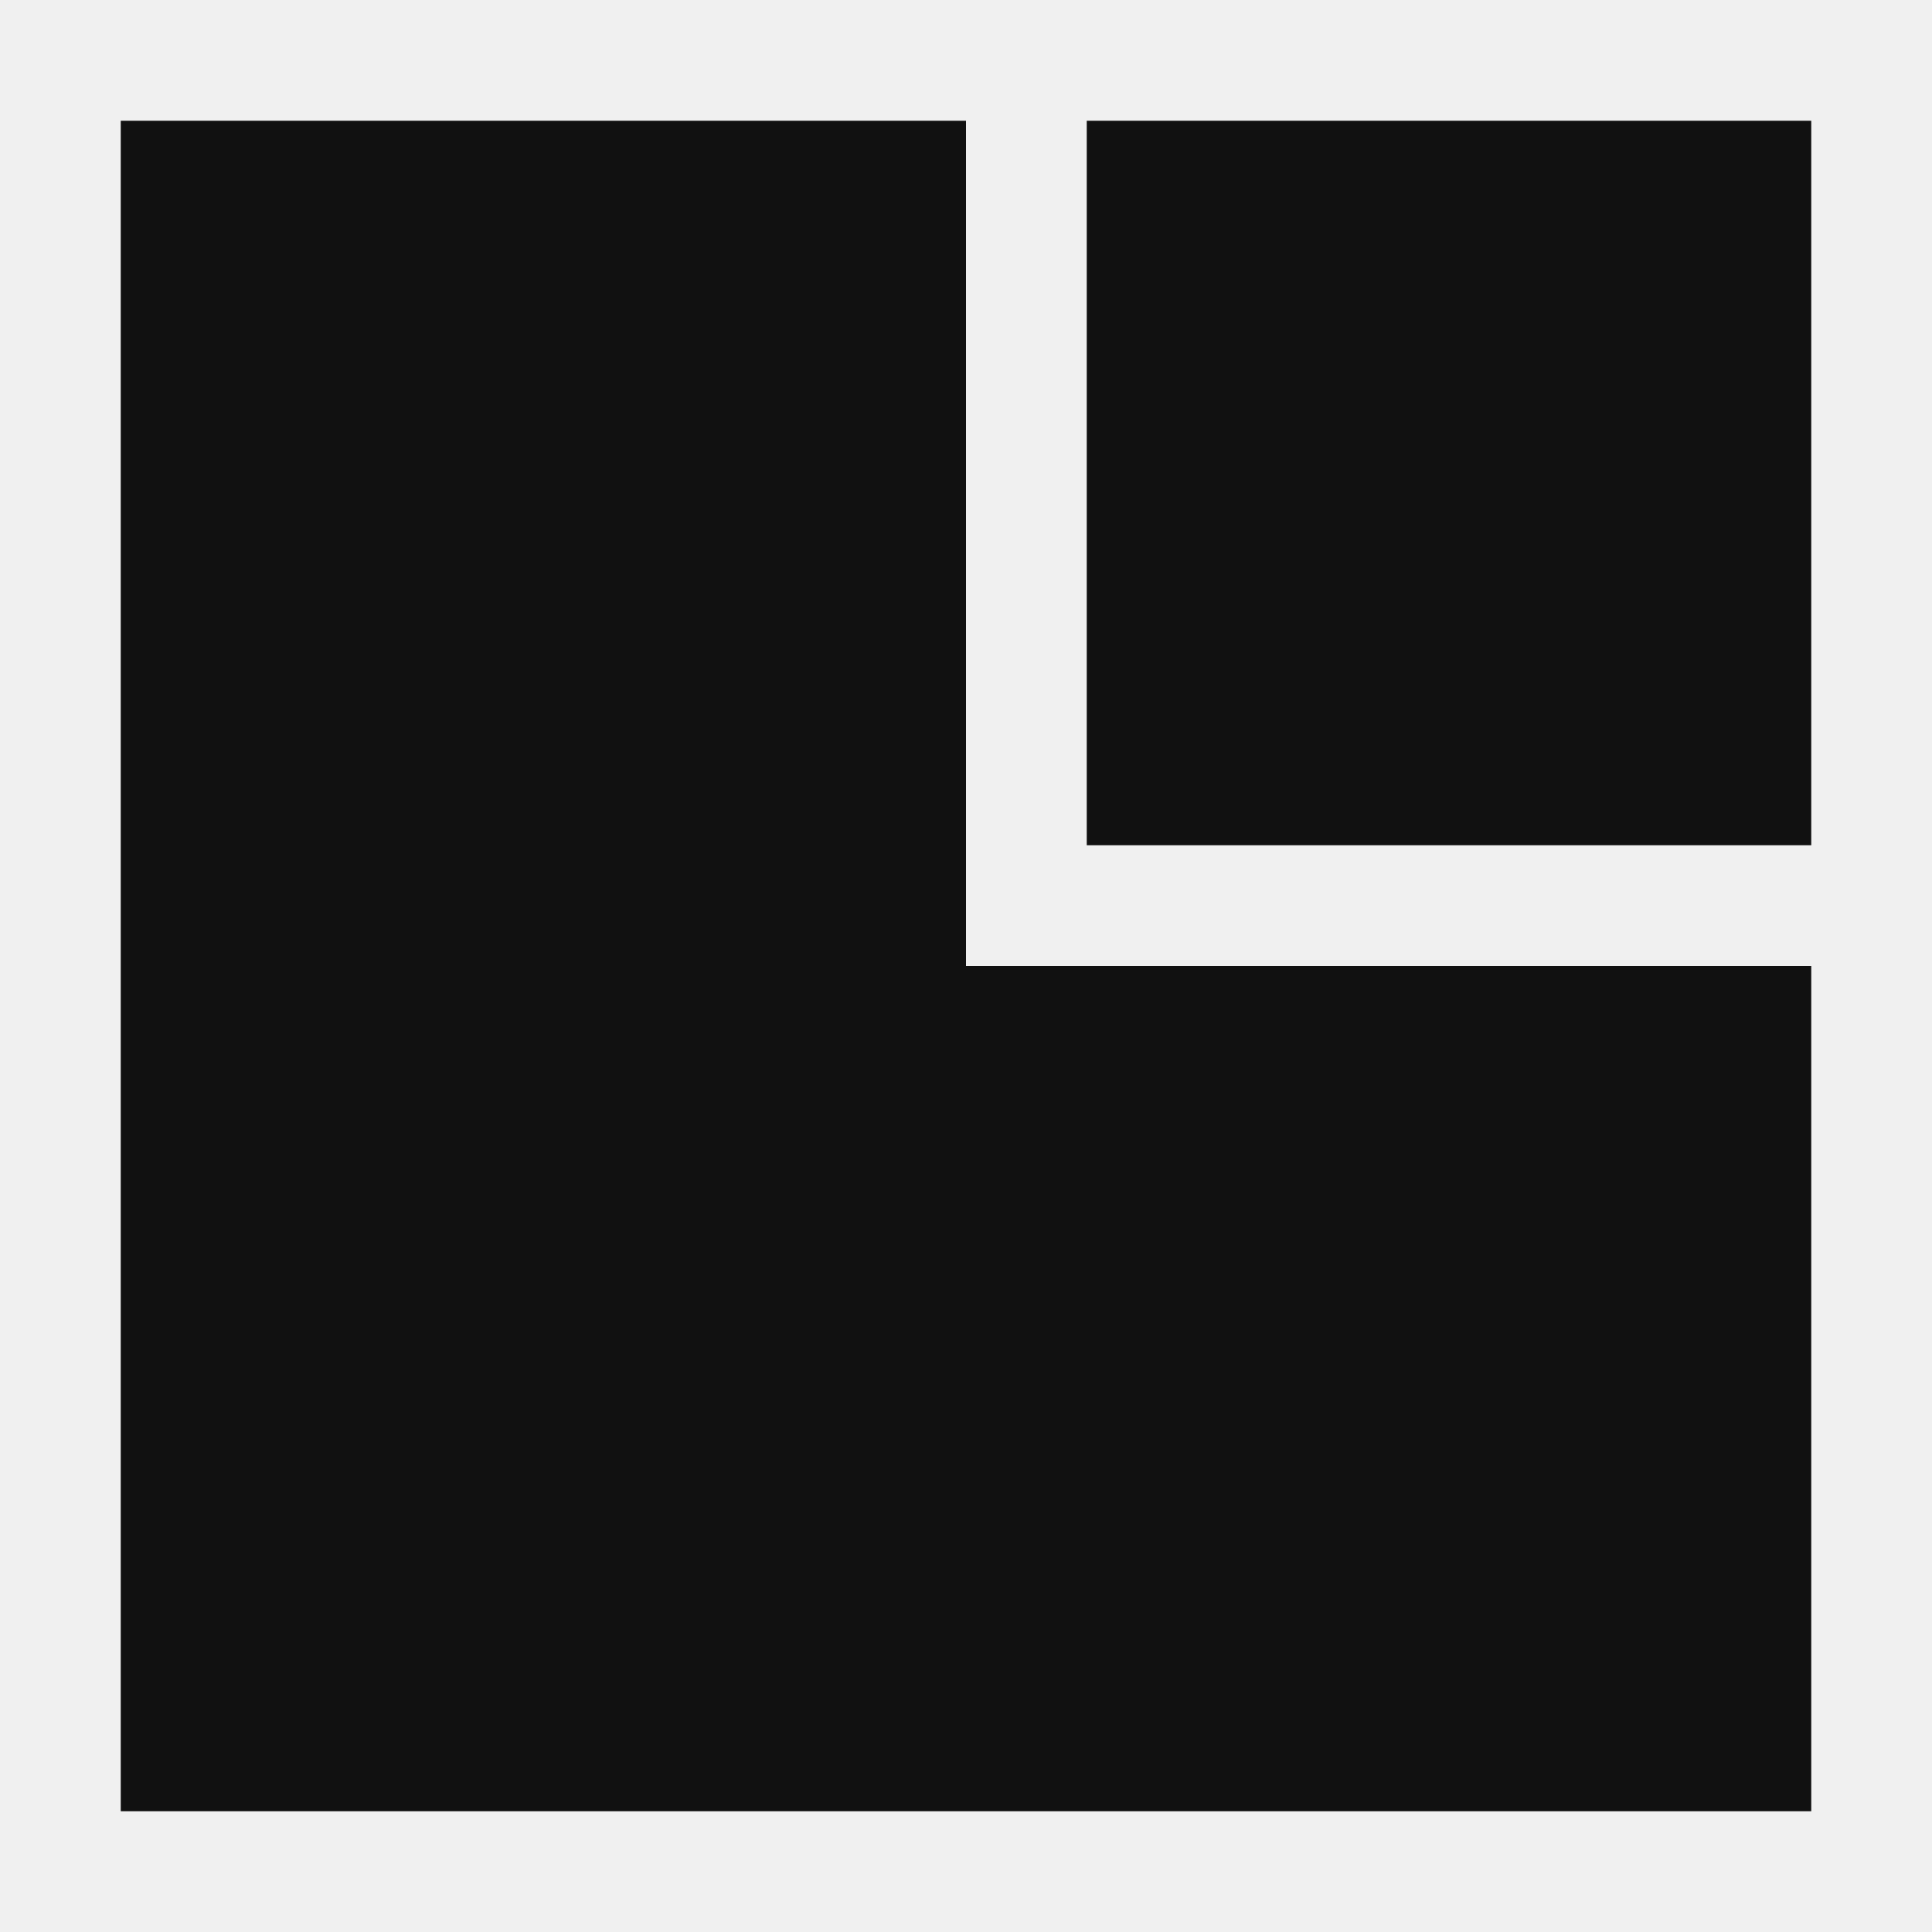
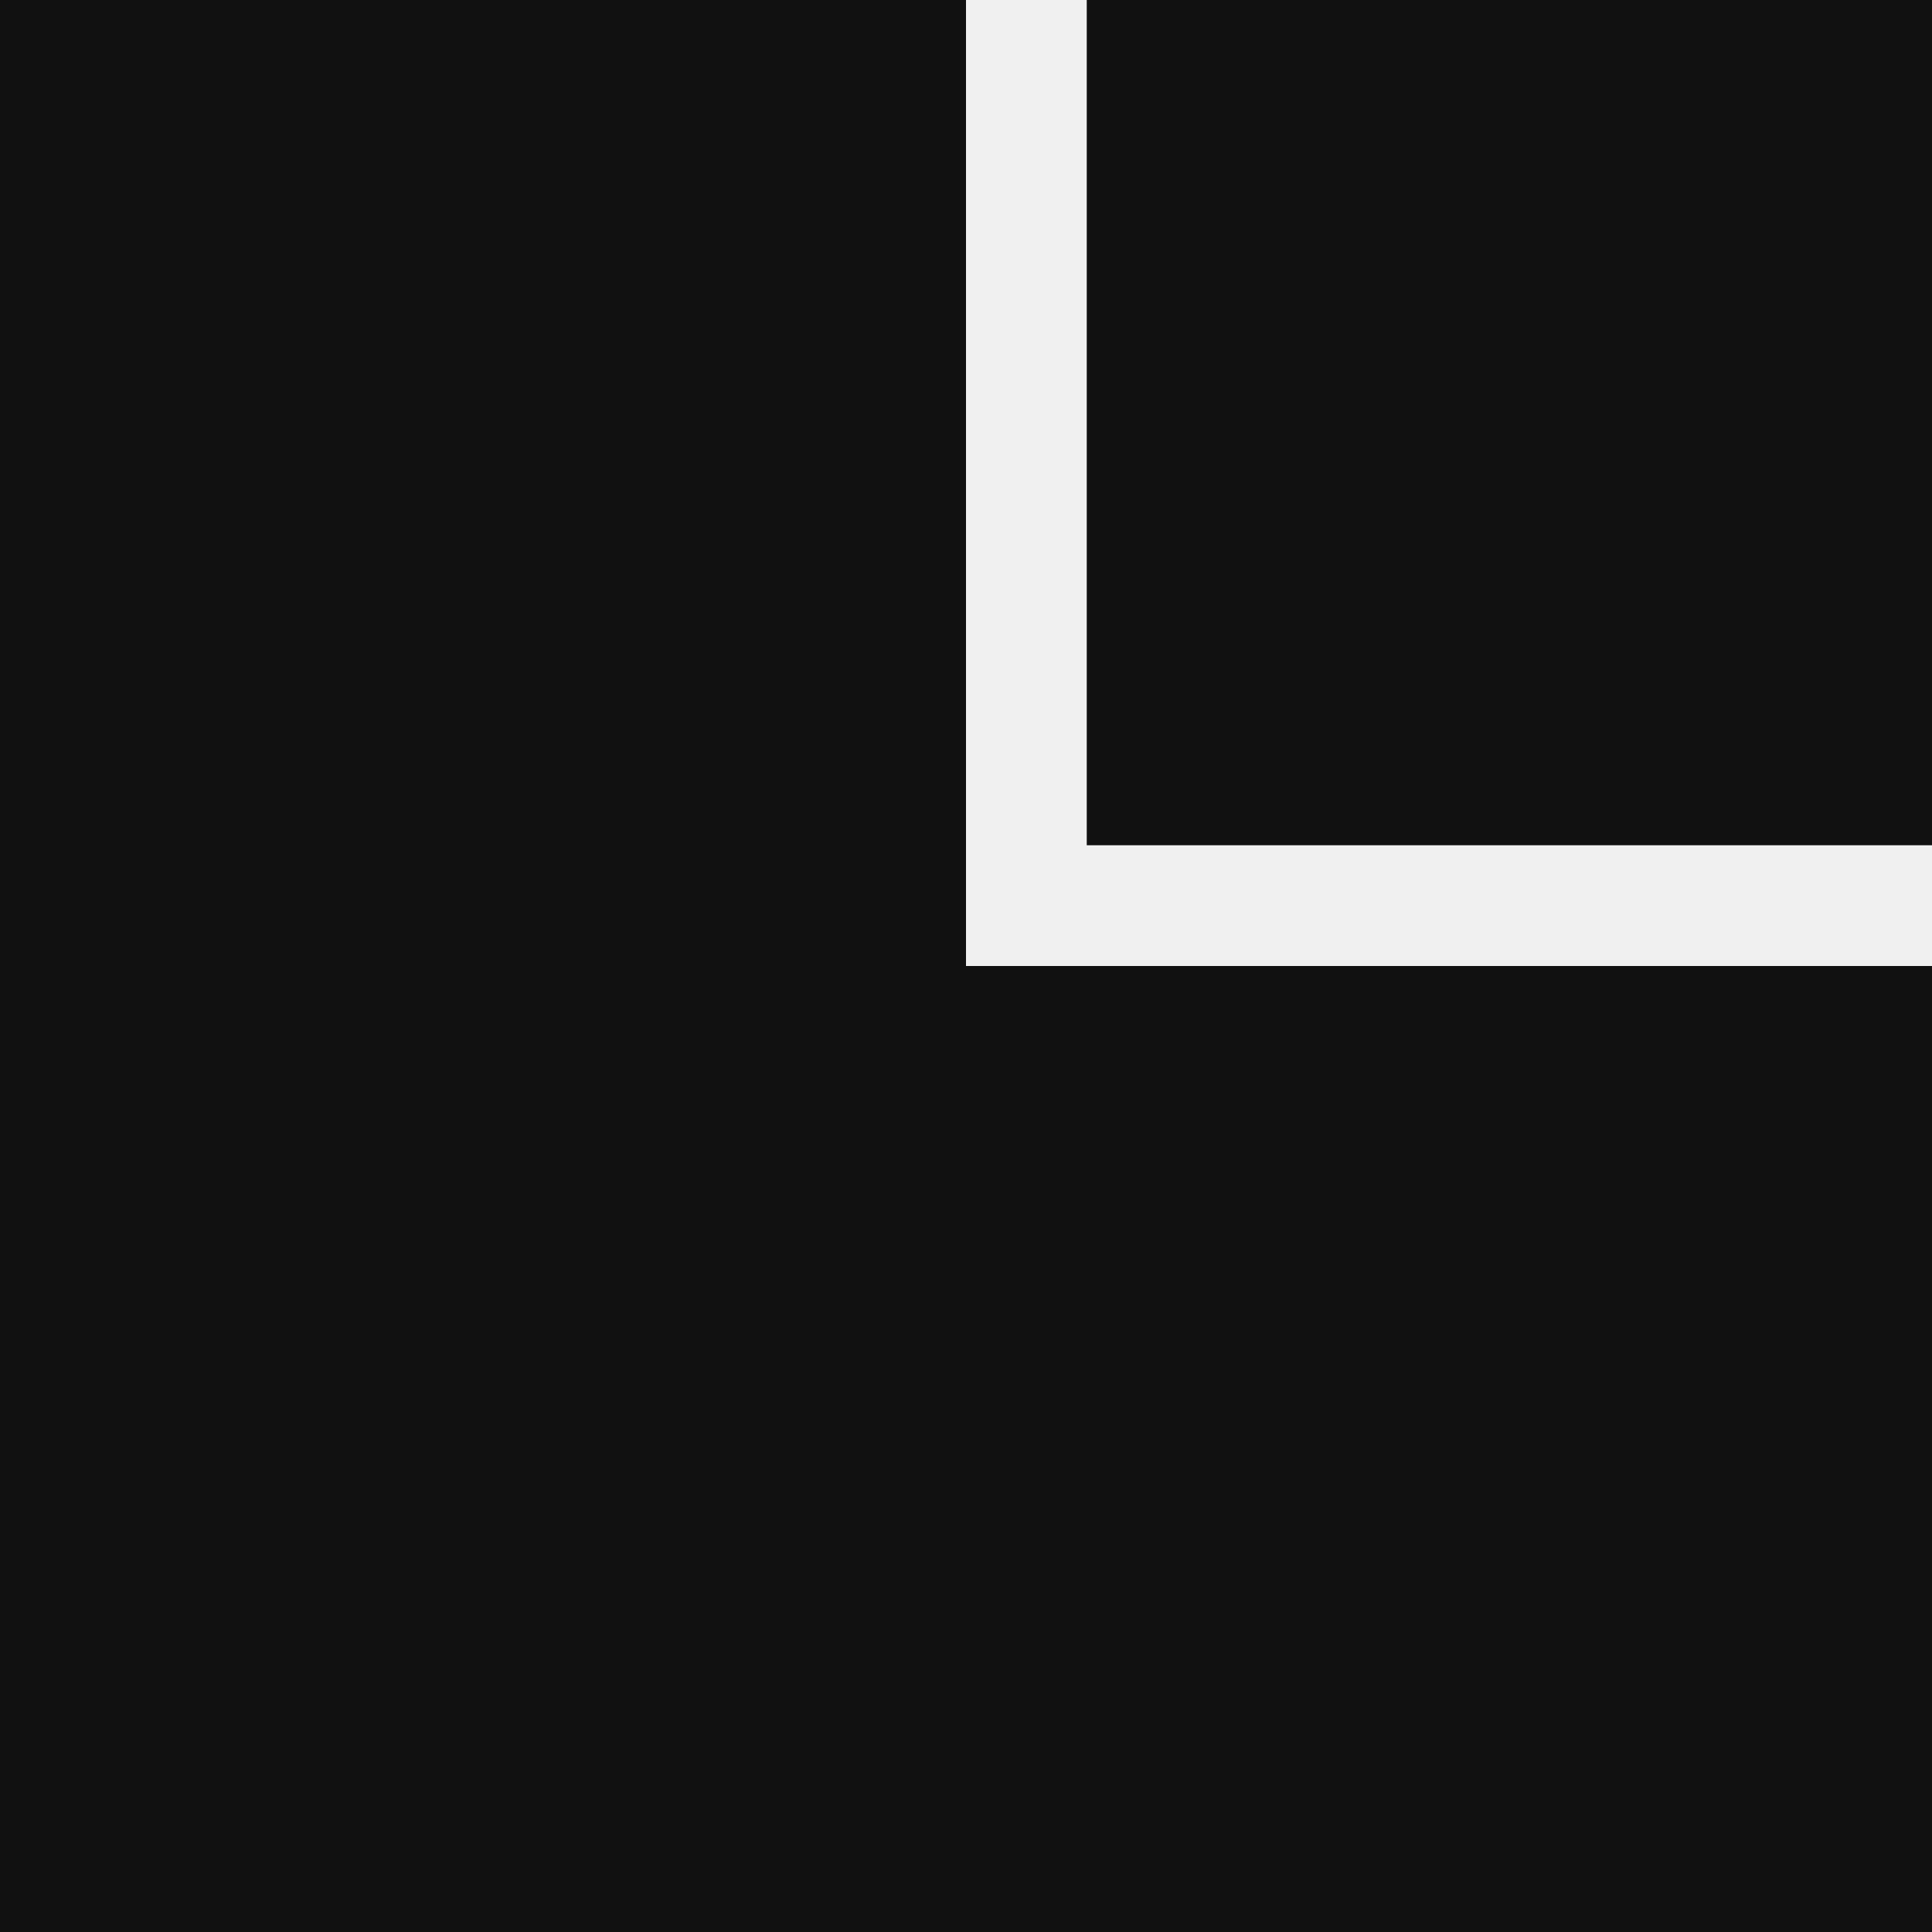
<svg xmlns="http://www.w3.org/2000/svg" viewBox="0 0 32 32">
  <style>path{fill:#111111}@media (prefers-color-scheme:dark){path{fill:#FFFFFF}}</style>
-   <path d="M2,2 H16 V16 H30 V30 H2 Z" />
-   <path d="M18,2 H30 V14 H18 Z" />
+   <path d="M0,0 H16 V16 H32 V32 H0 Z" />
+   <path d="M18,0 H32 V14 H18 Z" />
</svg>
